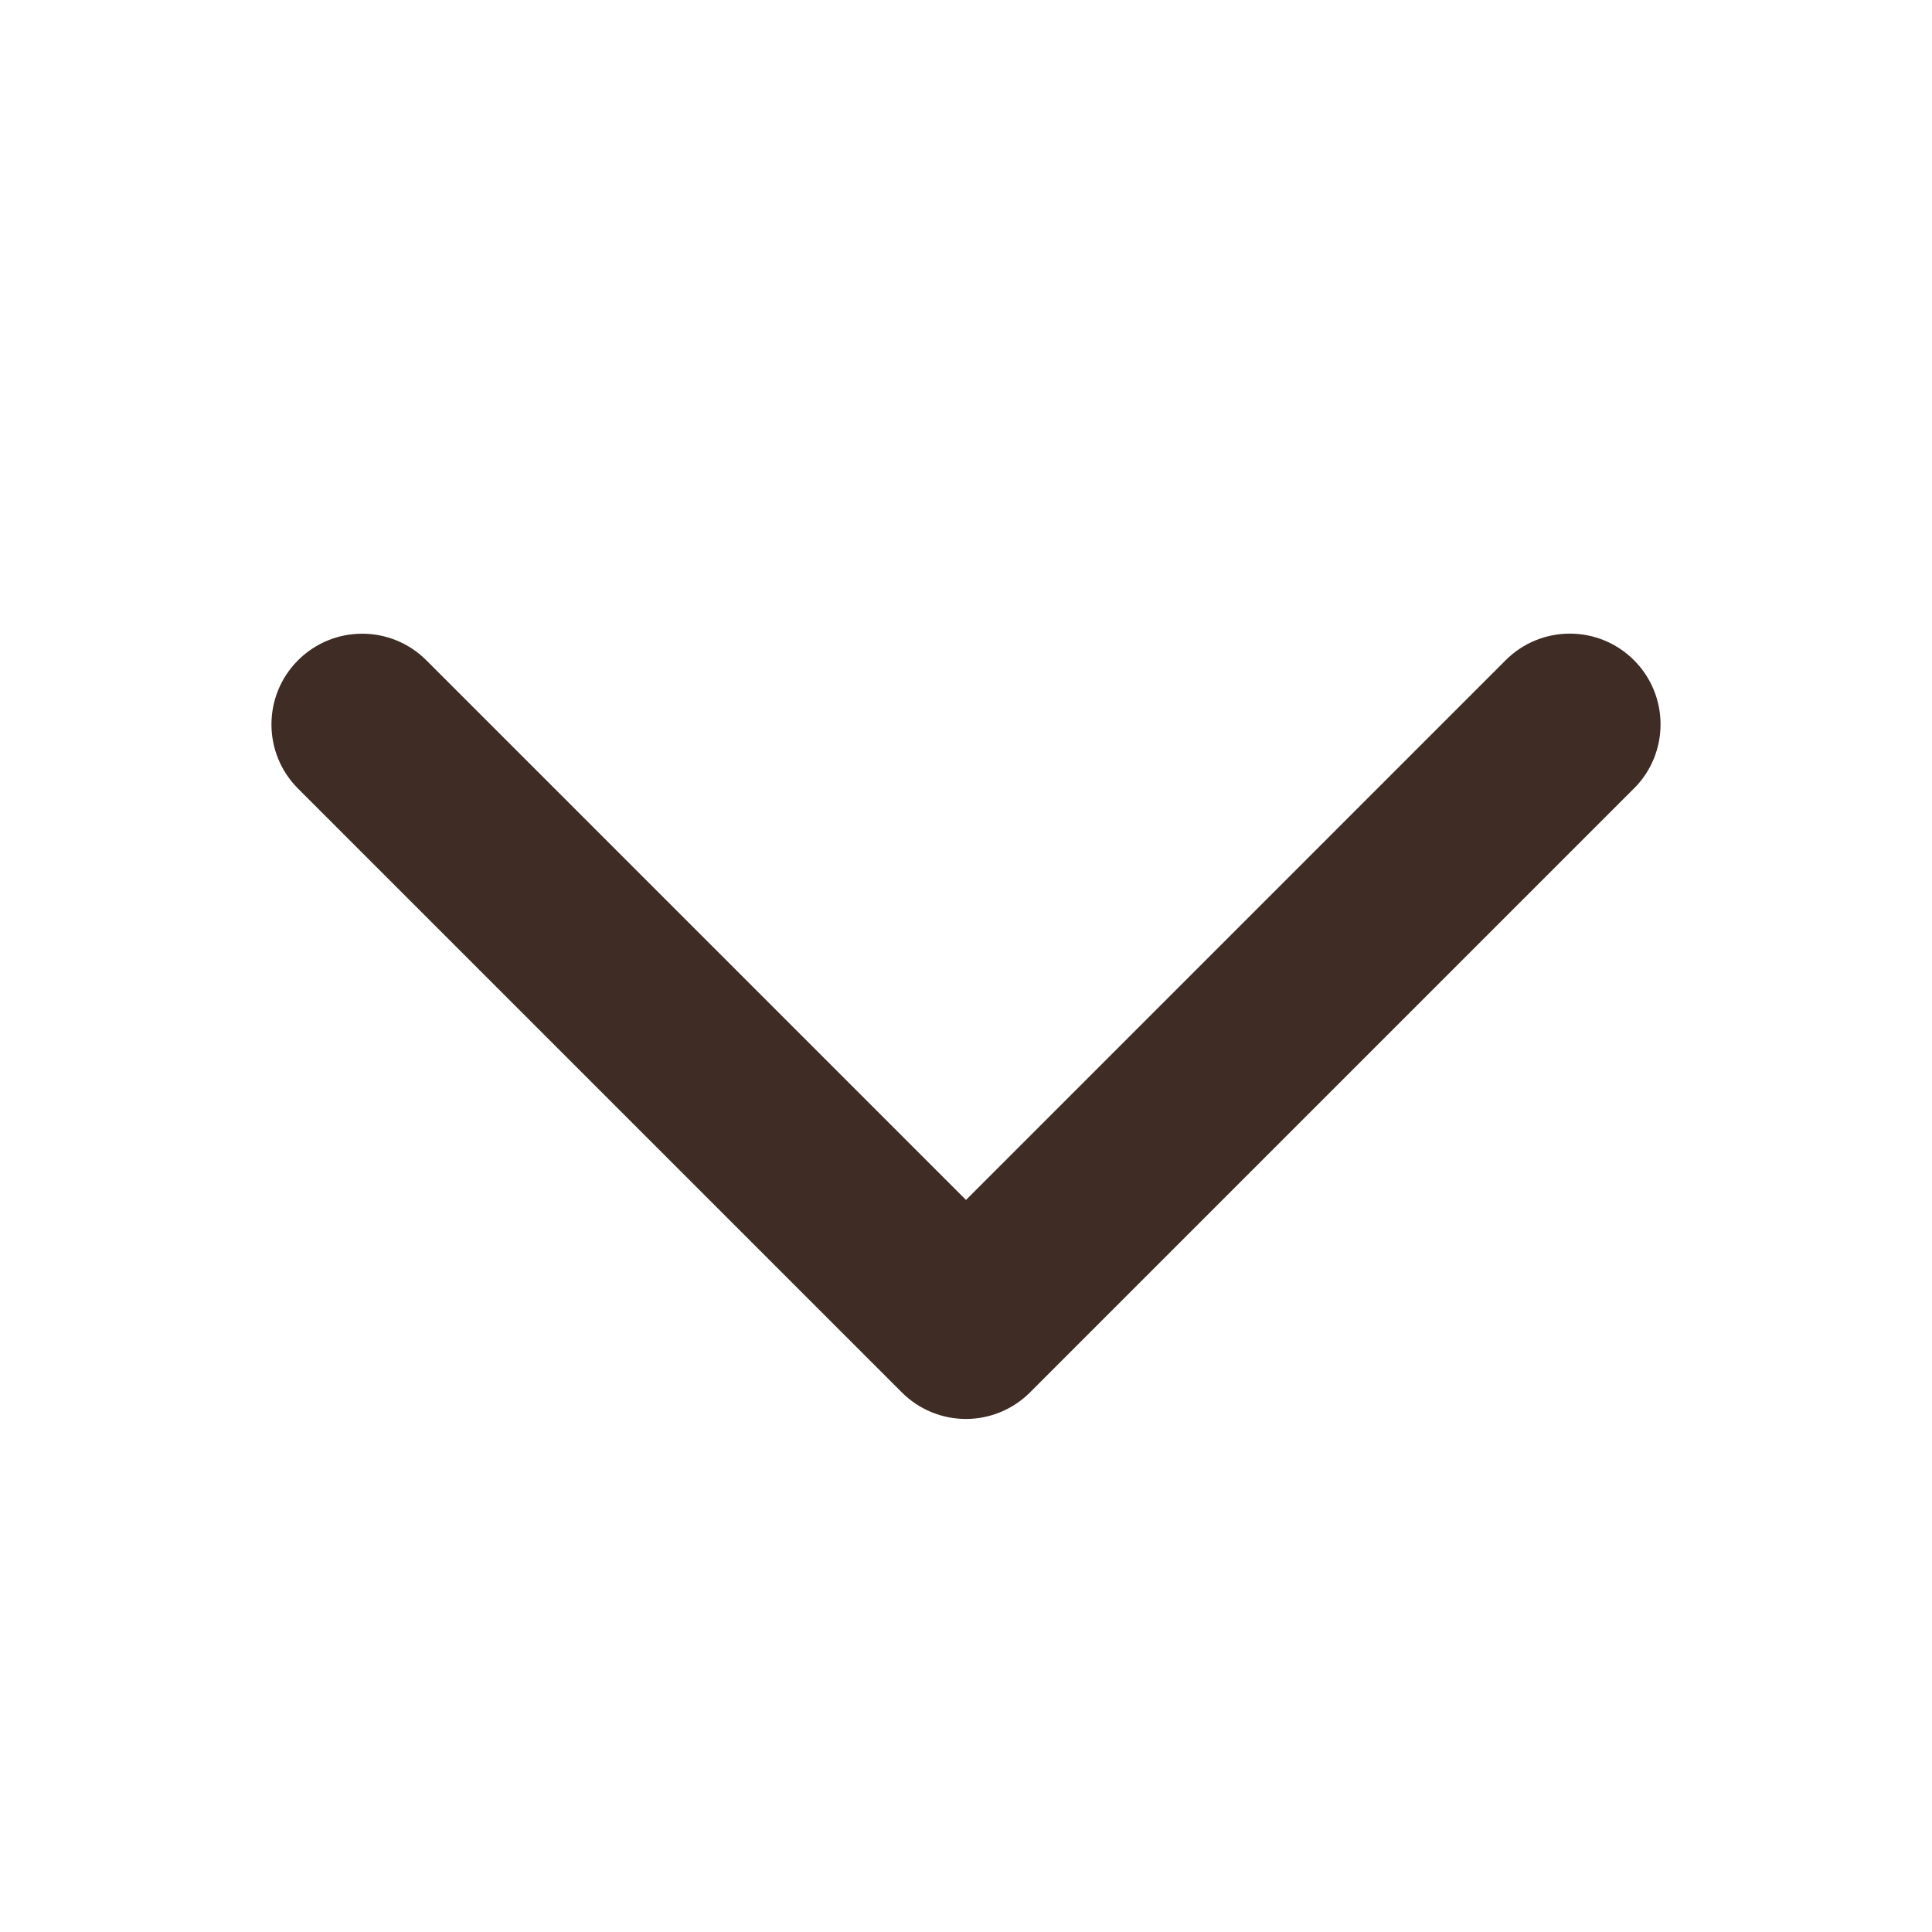
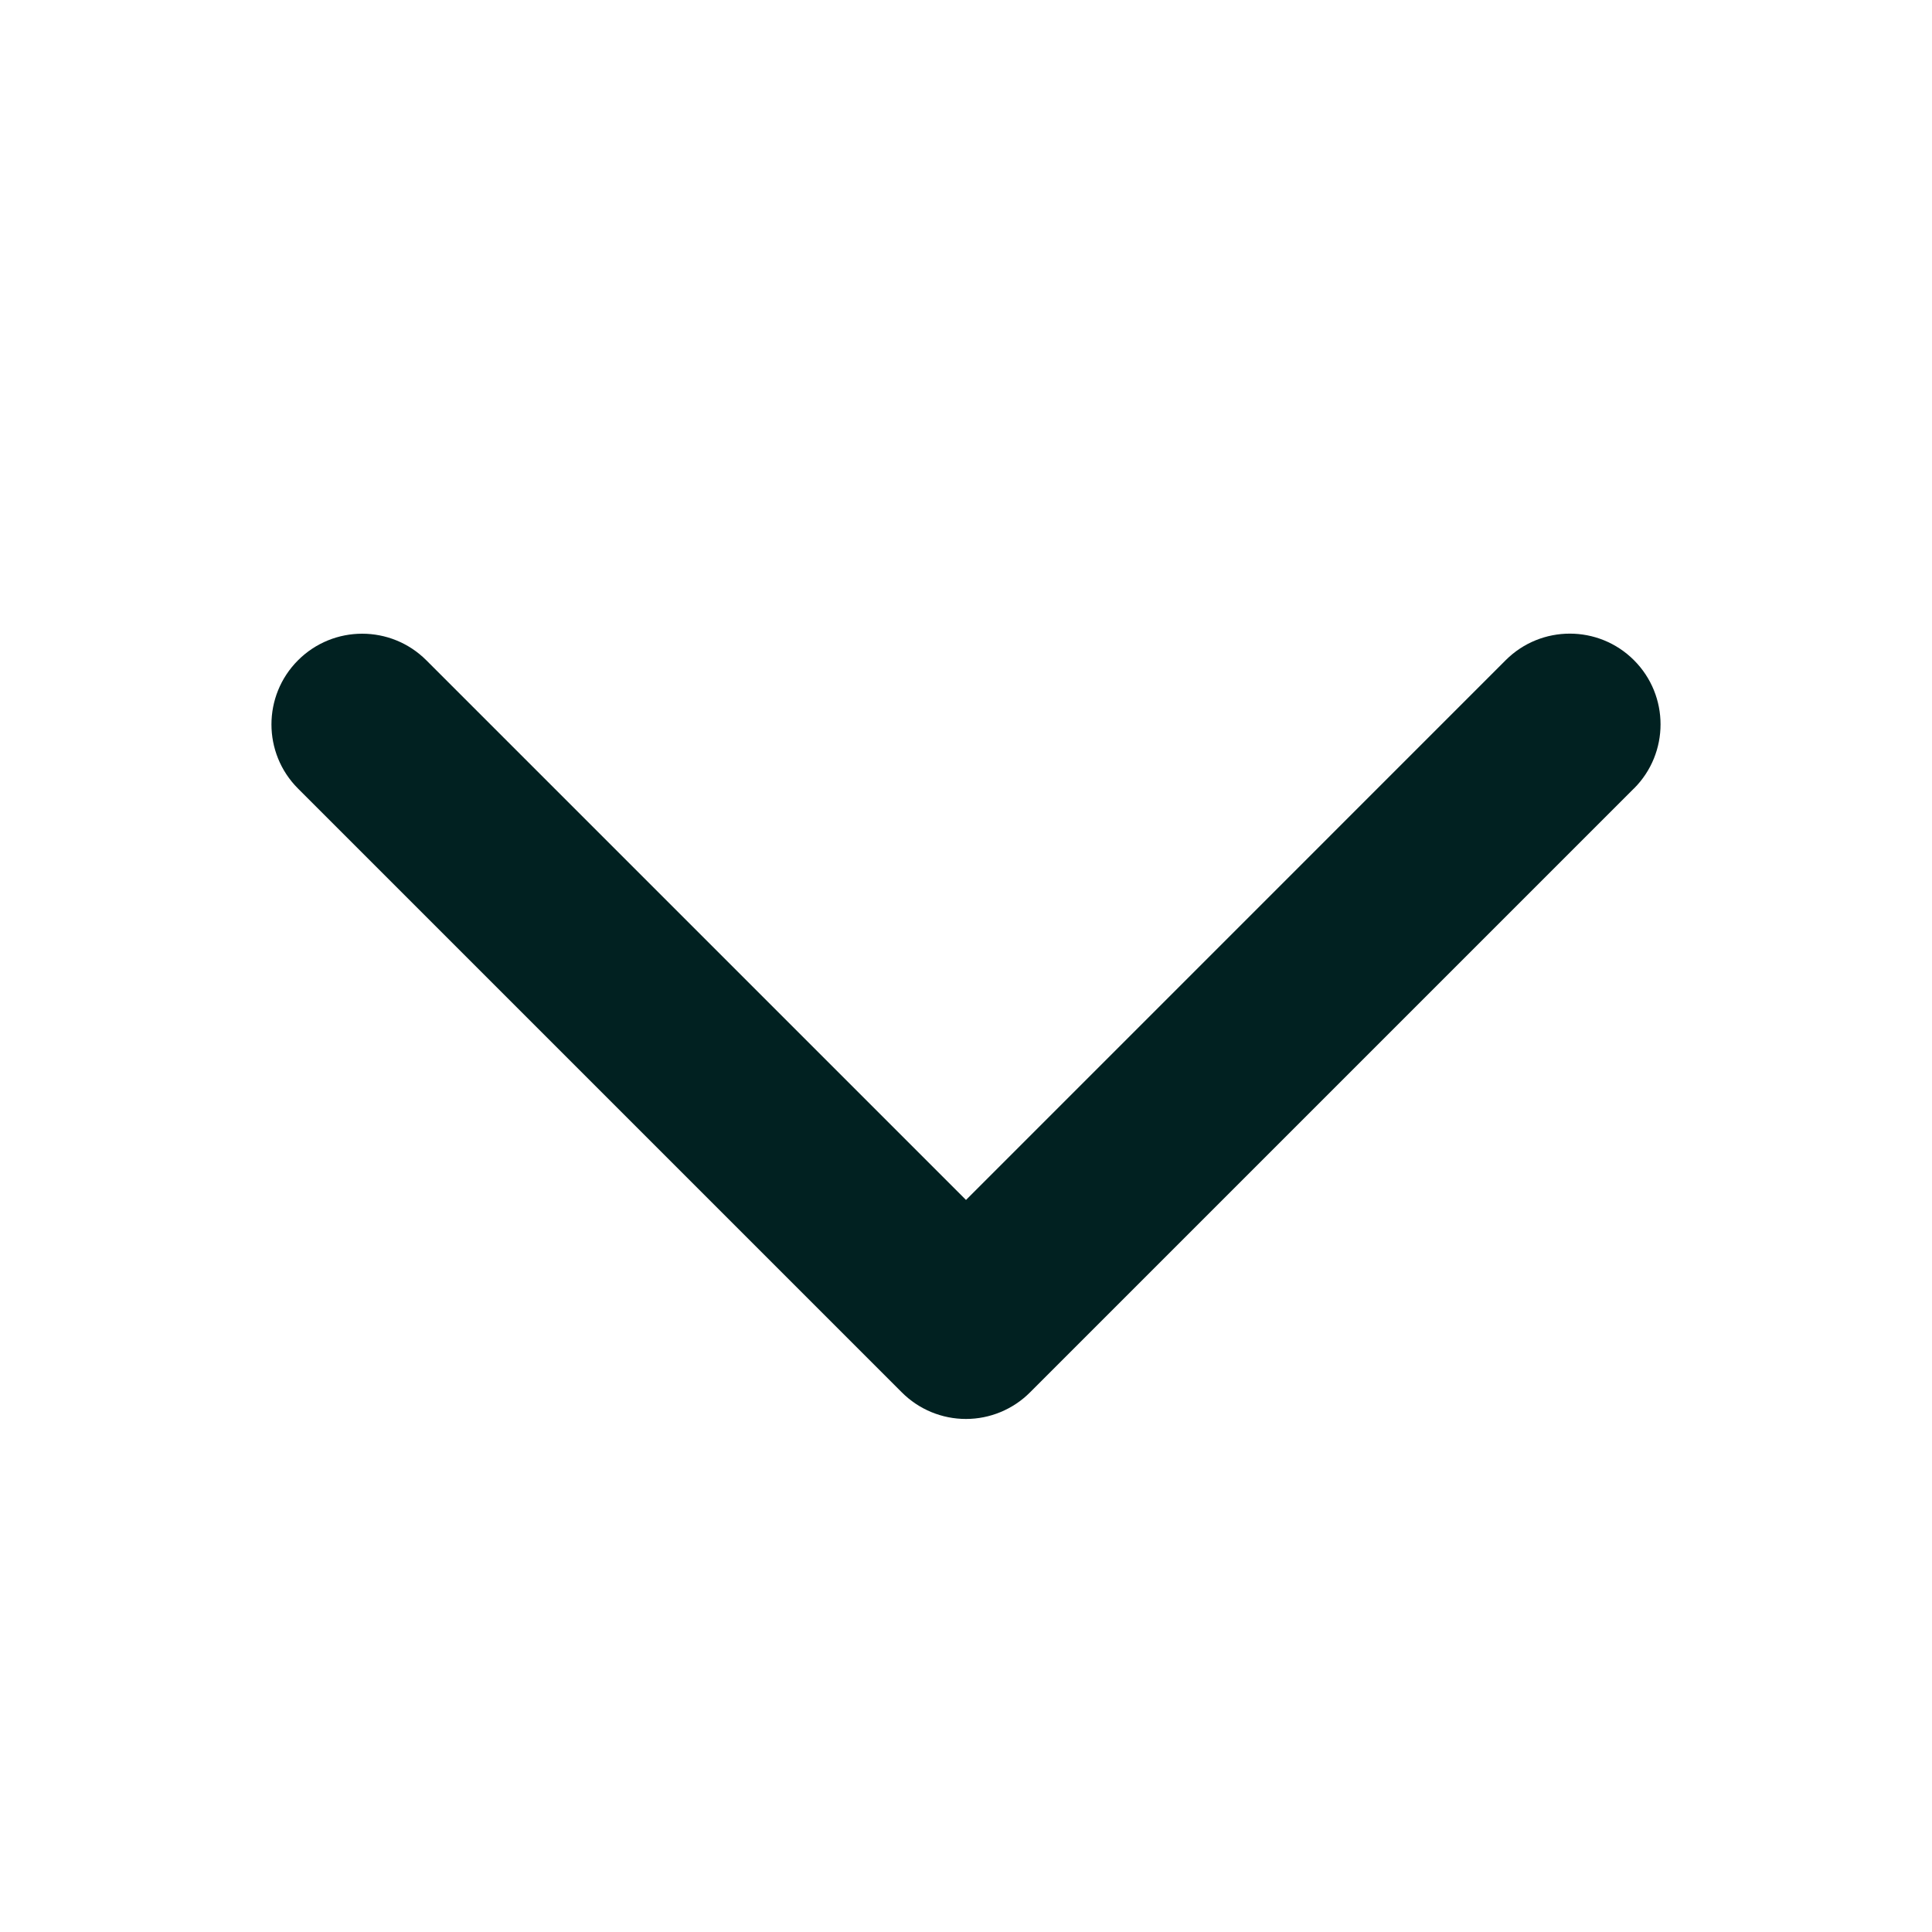
- <svg xmlns="http://www.w3.org/2000/svg" width="32" height="32" fill="#3e2c25" viewBox="0 0 256 256">
+ <svg xmlns="http://www.w3.org/2000/svg" width="32" height="32" fill="#012121" viewBox="0 0 256 256">
  <path d="M216.49,104.49l-80,80a12,12,0,0,1-17,0l-80-80a12,12,0,0,1,17-17L128,159l71.51-71.52a12,12,0,0,1,17,17Z" />
</svg>
